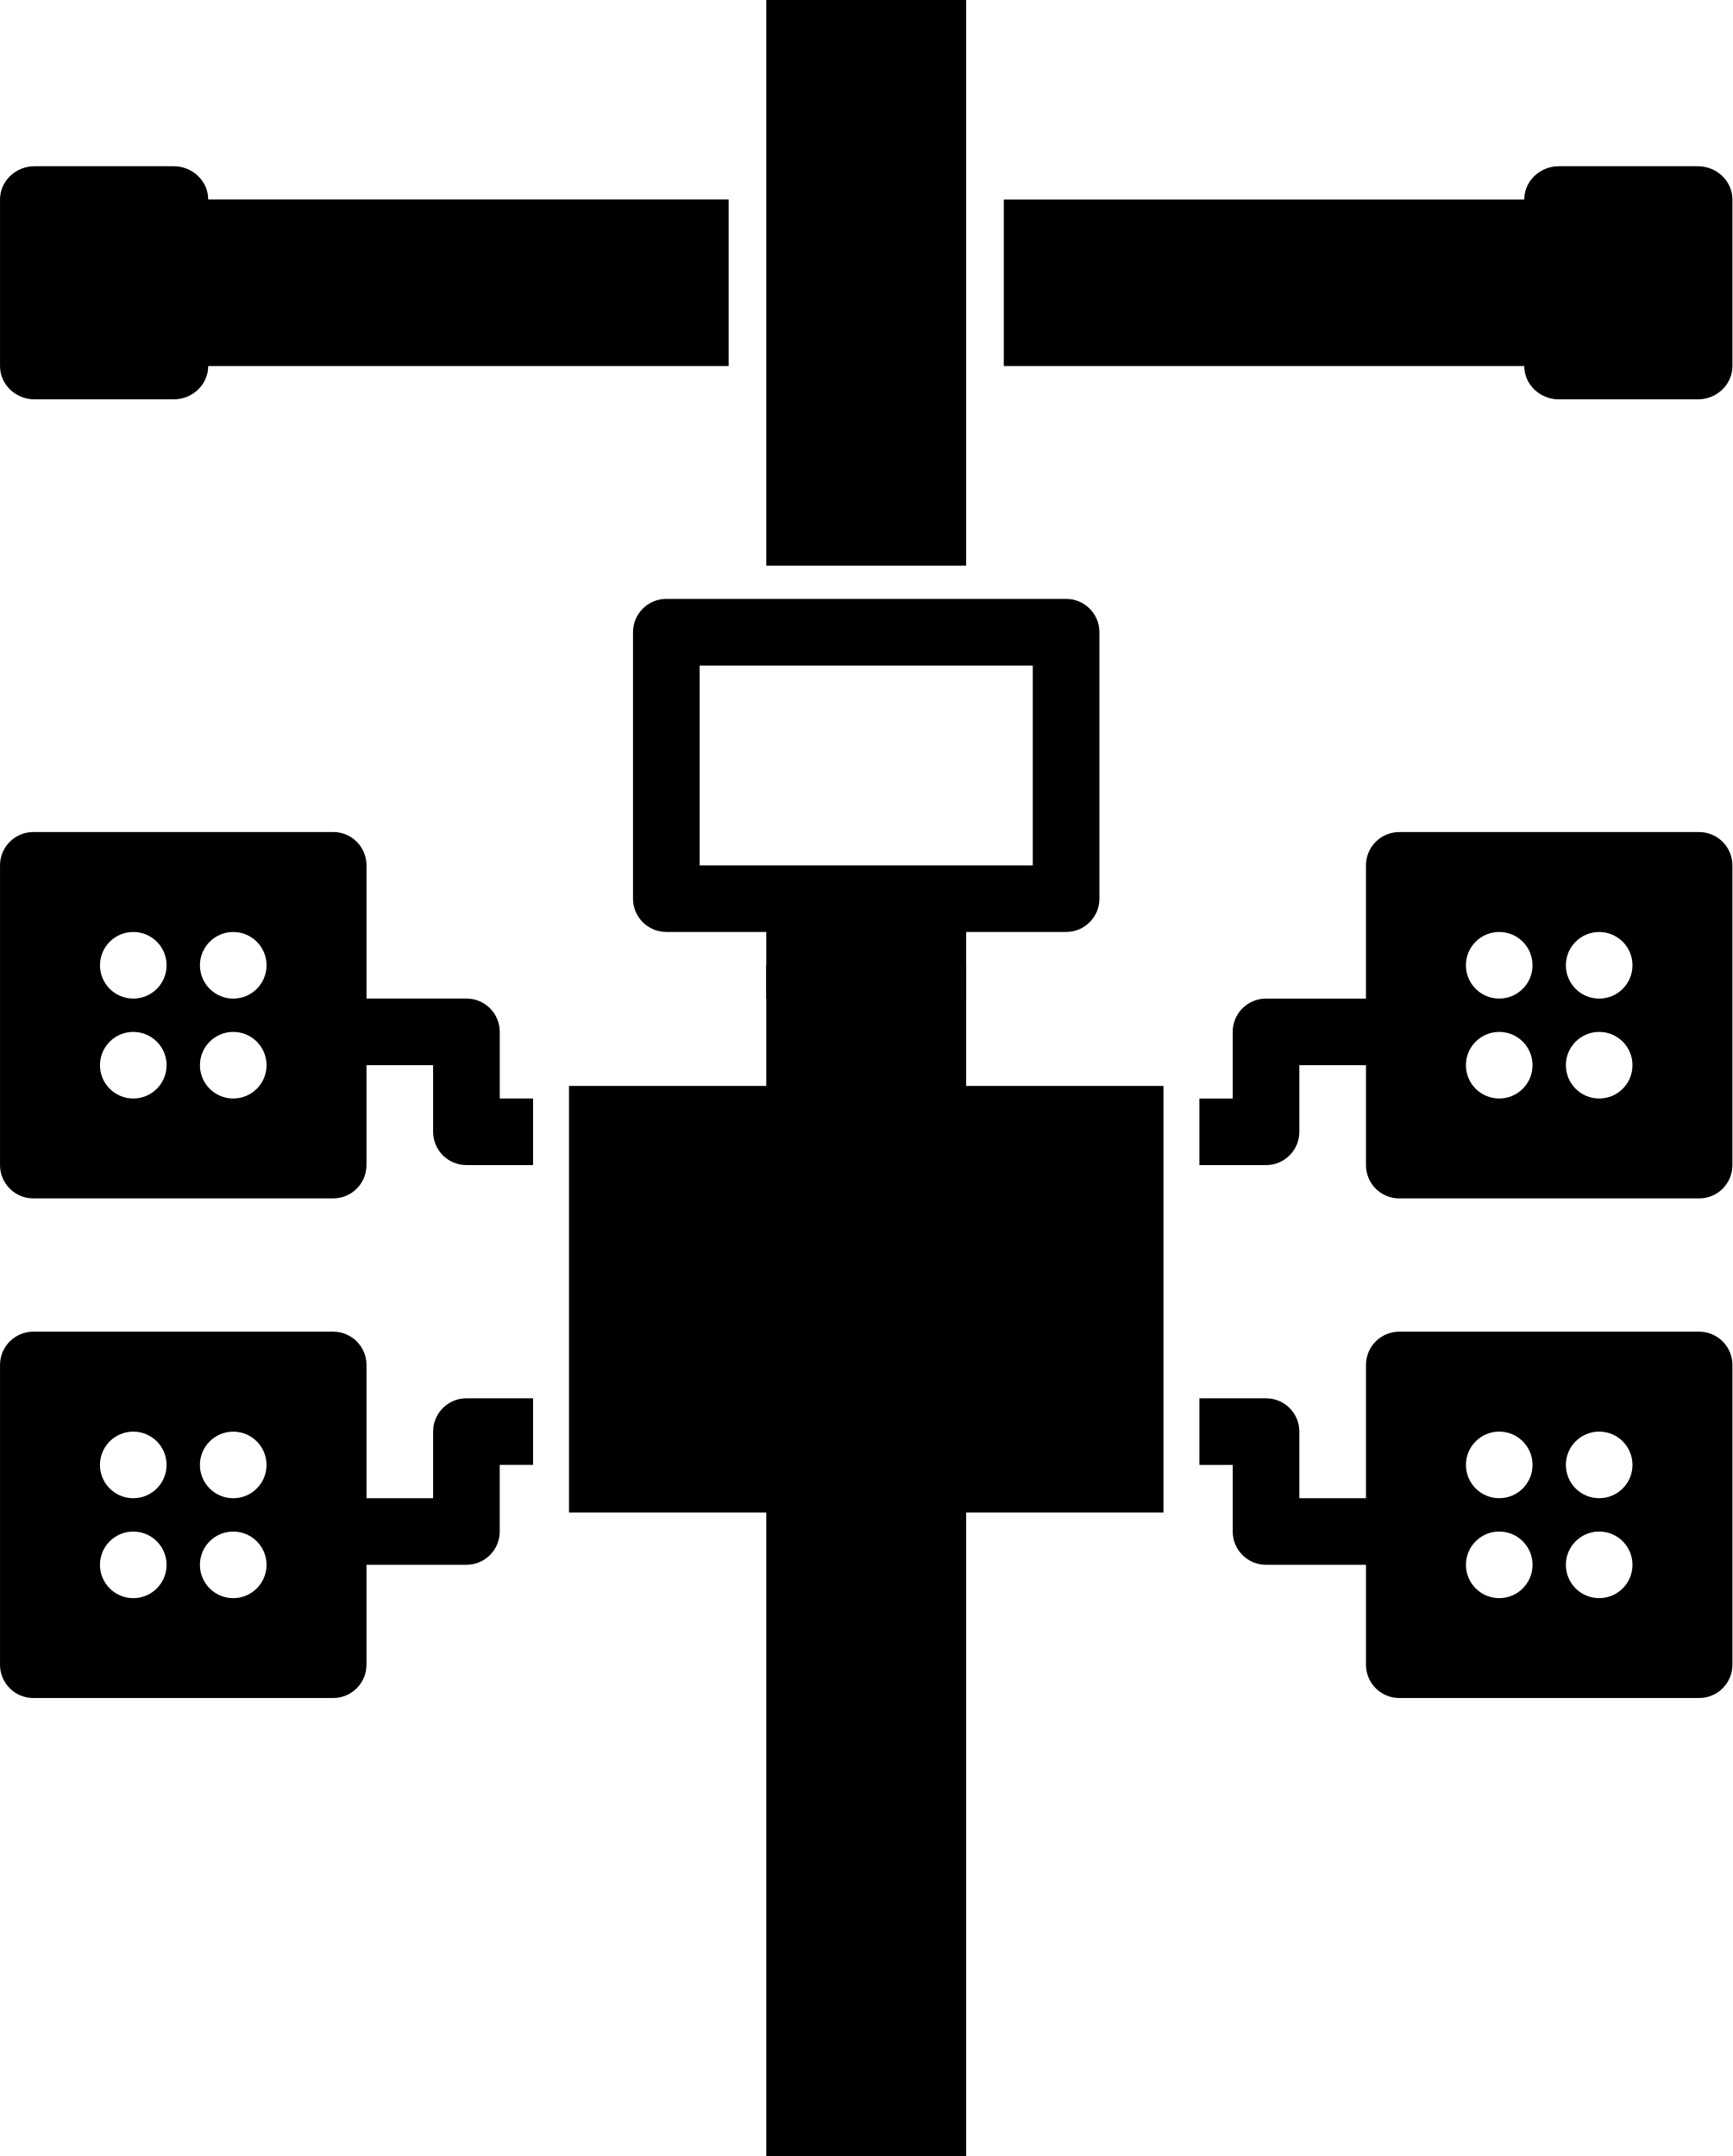
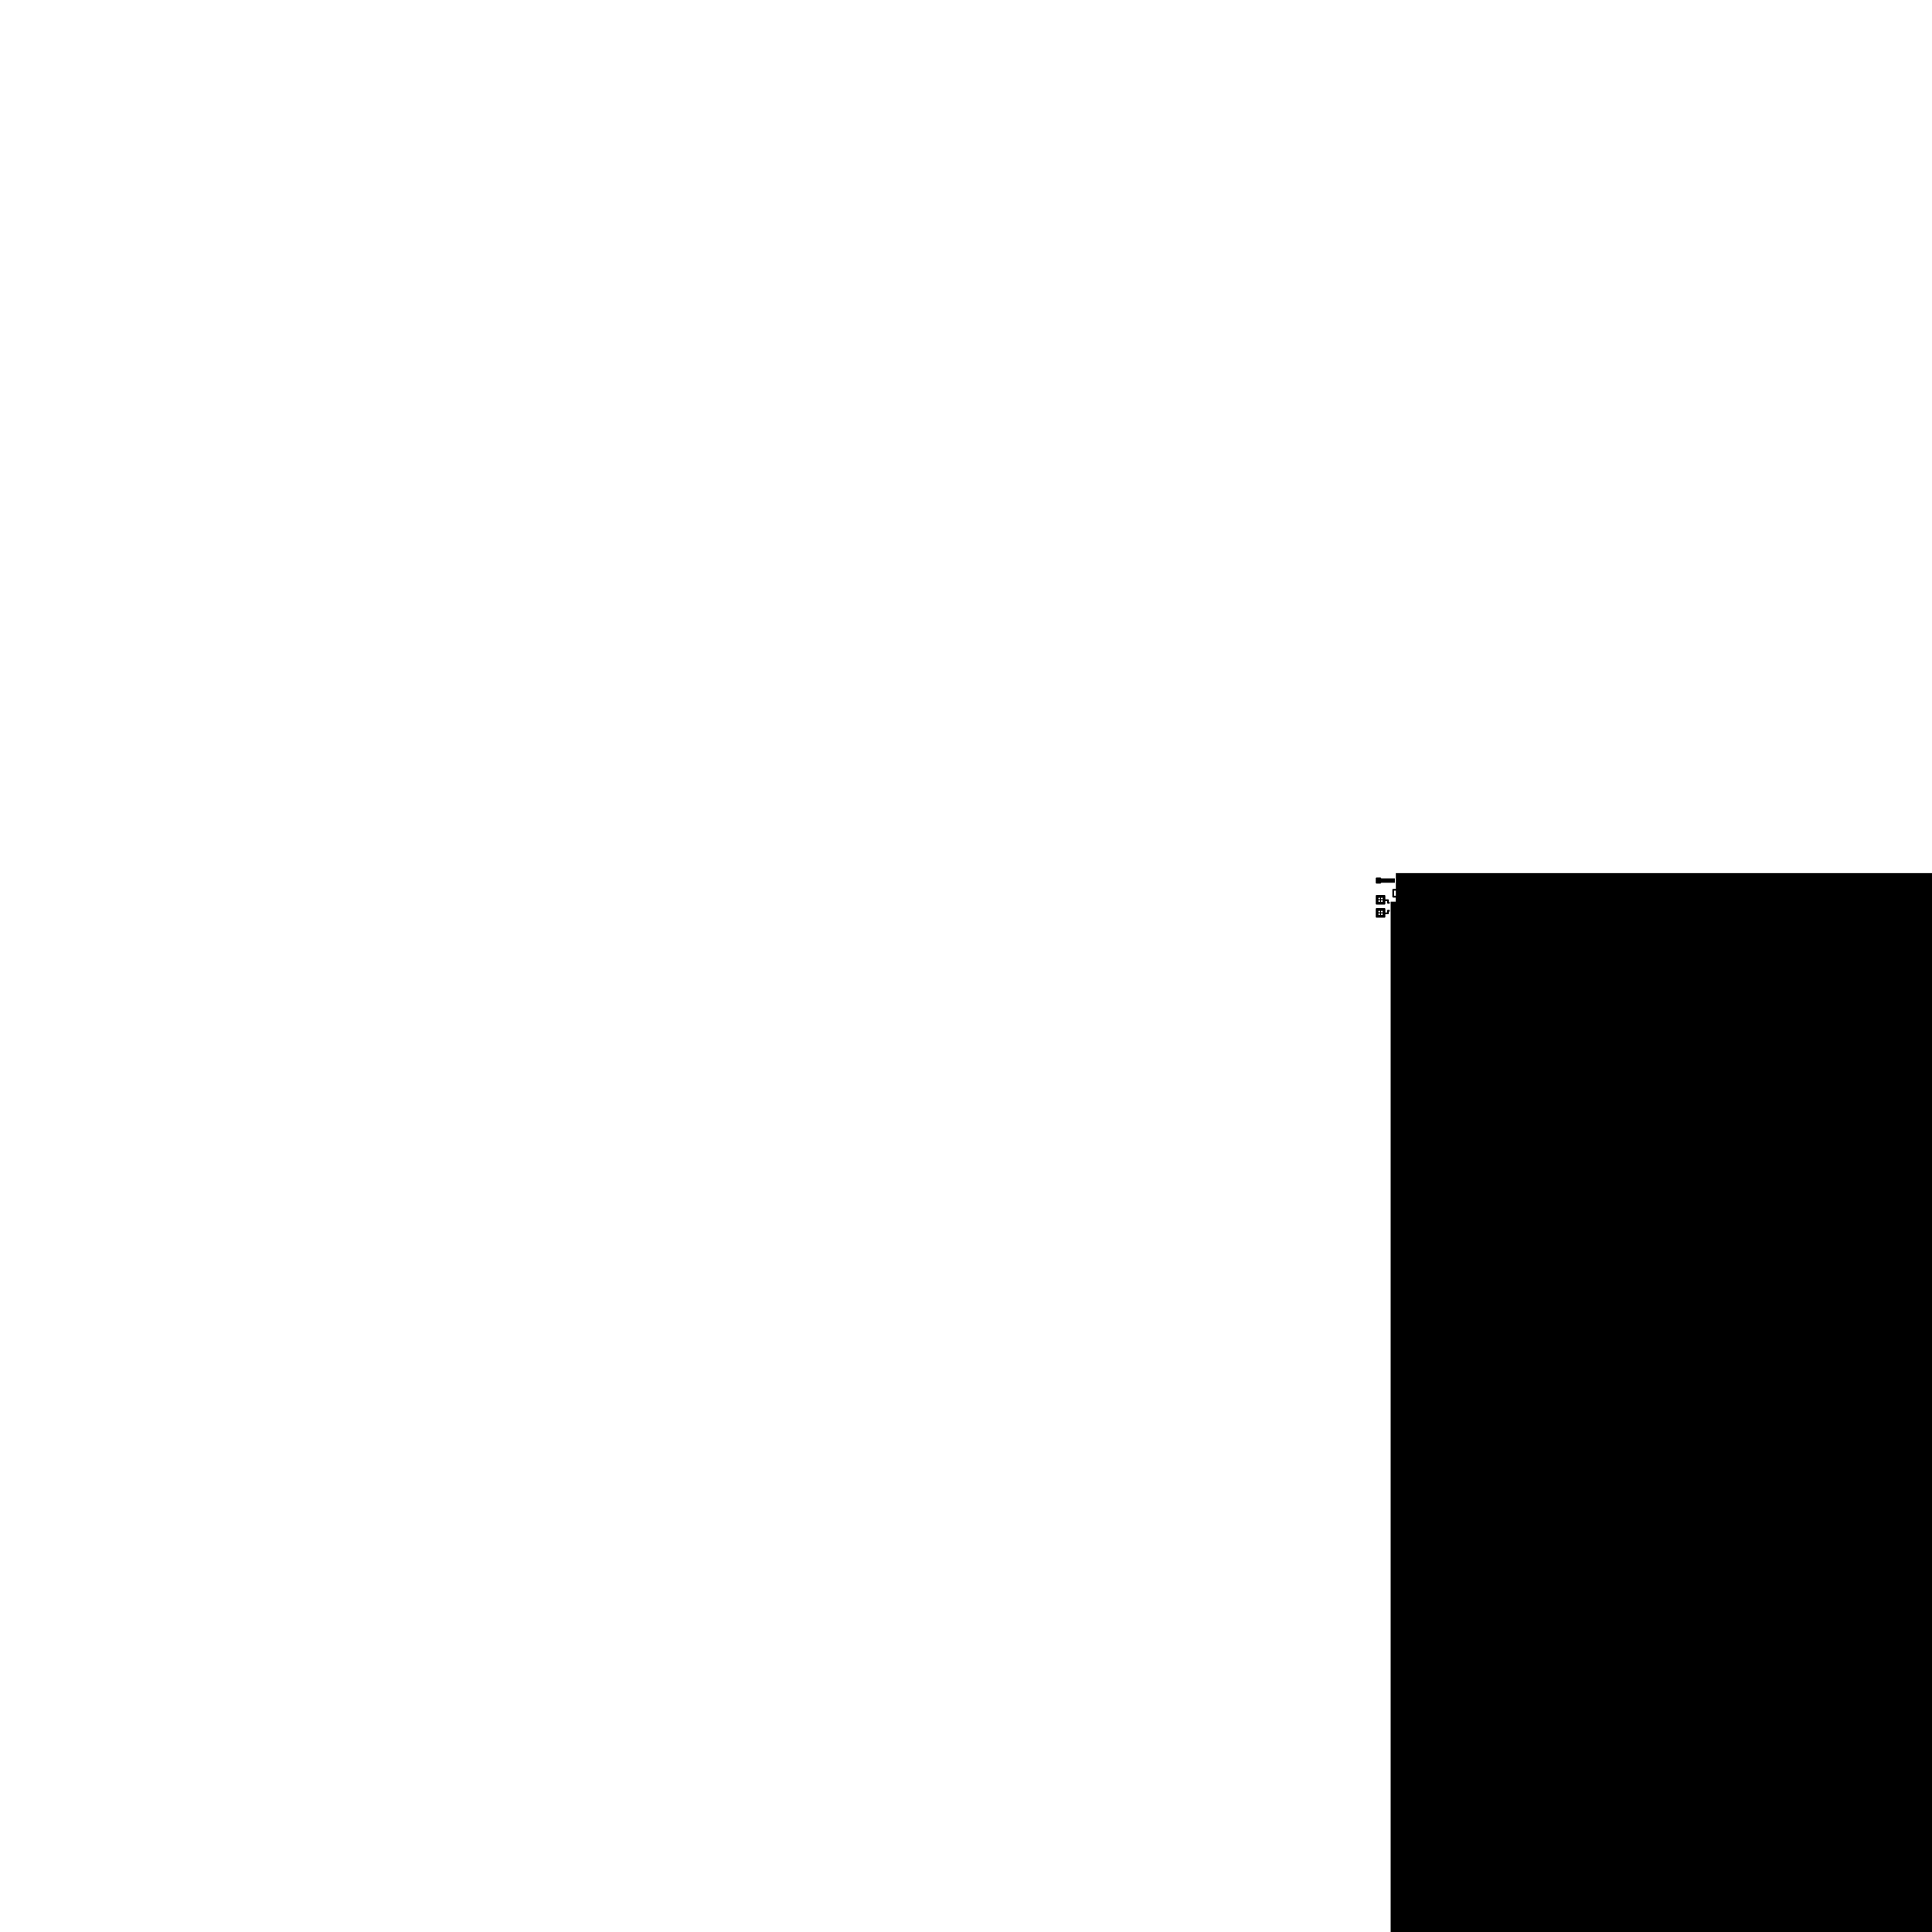
- <svg xmlns="http://www.w3.org/2000/svg" version="1.1" viewBox="-5 -10 81.25 101.14" id="svg23952" xml:space="preserve" width="81.25" height="101.14">
+ <svg xmlns="http://www.w3.org/2000/svg" version="1.1" viewBox="-2464.168 -1570.764 3453.529 3453.529" id="svg23952" xml:space="preserve" width="100%" height="100%">
  <defs id="defs23956" />
  <path d="m -2392.991,-11752.908 v -7.813 h 24.409 c 0,-0.863 0.728,-1.562 1.627,-1.562 h 6.509 c 0.899,0 1.627,0.699 1.627,1.562 v 7.813 c 0,0.863 -0.728,1.562 -1.627,1.562 h -6.509 c -0.899,0 -1.627,-0.699 -1.627,-1.562 z" id="path23926" style="stroke-width:1.021" />
  <path d="m -2408.818,-11741.986 c -0.863,0 -1.562,0.699 -1.562,1.562 v 12.5 c 0,0.863 0.699,1.563 1.562,1.563 h 4.688 v 3.125 h 9.375 v -3.125 h 4.688 c 0.863,0 1.562,-0.7 1.562,-1.563 v -12.5 c 0,-0.863 -0.699,-1.562 -1.562,-1.562 z m 1.562,3.125 h 15.625 v 9.375 h -15.625 z" fill-rule="evenodd" id="path23932" />
  <path d="m -2438.505,-11731.049 c -0.863,0 -1.562,0.699 -1.562,1.562 v 14.062 c 0,0.863 0.699,1.563 1.562,1.563 h 14.062 c 0.863,0 1.562,-0.7 1.562,-1.563 v -4.687 h 3.125 v 3.125 c 0,0.863 0.699,1.562 1.562,1.562 h 3.125 v -3.125 h -1.562 v -3.125 c 0,-0.863 -0.699,-1.562 -1.562,-1.562 h -4.688 v -6.25 c 0,-0.864 -0.699,-1.563 -1.562,-1.563 z m 4.688,7.812 c 0.863,0 1.562,-0.699 1.562,-1.562 0,-0.864 -0.699,-1.563 -1.562,-1.563 -0.863,0 -1.562,0.699 -1.562,1.563 0,0.863 0.699,1.562 1.562,1.562 z m 0,4.688 c 0.863,0 1.562,-0.7 1.562,-1.563 0,-0.863 -0.699,-1.562 -1.562,-1.562 -0.863,0 -1.562,0.699 -1.562,1.562 0,0.863 0.699,1.563 1.562,1.563 z m 6.25,-1.563 c 0,0.863 -0.699,1.563 -1.562,1.563 -0.863,0 -1.562,-0.7 -1.562,-1.563 0,-0.863 0.699,-1.562 1.562,-1.562 0.863,0 1.562,0.699 1.562,1.562 z m -1.562,-3.125 c 0.863,0 1.562,-0.699 1.562,-1.562 0,-0.864 -0.699,-1.563 -1.562,-1.563 -0.863,0 -1.562,0.699 -1.562,1.563 0,0.863 0.699,1.562 1.562,1.562 z" fill-rule="evenodd" id="path23934" />
  <path d="m -2383.818,-11718.549 h 1.562 v -3.125 c 0,-0.864 0.699,-1.563 1.562,-1.563 h 4.688 v -6.25 c 0,-0.863 0.699,-1.562 1.562,-1.562 h 14.062 c 0.863,0 1.562,0.699 1.562,1.562 v 14.062 c 0,0.863 -0.699,1.563 -1.562,1.563 h -14.062 c -0.863,0 -1.562,-0.7 -1.562,-1.563 v -4.687 h -3.125 v 3.125 c 0,0.863 -0.699,1.562 -1.562,1.562 h -3.125 z m 14.062,-4.688 c 0.863,0 1.562,-0.699 1.562,-1.562 0,-0.864 -0.699,-1.563 -1.562,-1.563 -0.863,0 -1.562,0.699 -1.562,1.563 0,0.863 0.699,1.562 1.562,1.562 z m 0,4.688 c 0.863,0 1.562,-0.7 1.562,-1.563 0,-0.863 -0.699,-1.562 -1.562,-1.562 -0.863,0 -1.562,0.699 -1.562,1.562 0,0.863 0.699,1.563 1.562,1.563 z m 6.25,-1.563 c 0,0.863 -0.699,1.563 -1.562,1.563 -0.863,0 -1.562,-0.7 -1.562,-1.563 0,-0.863 0.699,-1.562 1.562,-1.562 0.863,0 1.562,0.699 1.562,1.562 z m -1.562,-3.125 c 0.863,0 1.562,-0.699 1.562,-1.562 0,-0.864 -0.699,-1.563 -1.562,-1.563 -0.863,0 -1.562,0.699 -1.562,1.563 0,0.863 0.699,1.562 1.562,1.562 z" fill-rule="evenodd" id="path23942" />
  <path d="m -2382.255,-11701.361 h -1.562 v -3.125 h 3.125 c 0.863,0 1.562,0.699 1.562,1.562 v 3.125 h 3.125 v -6.25 c 0,-0.863 0.699,-1.562 1.562,-1.562 h 14.062 c 0.863,0 1.562,0.699 1.562,1.562 v 14.062 c 0,0.863 -0.699,1.563 -1.562,1.563 h -14.062 c -0.863,0 -1.562,-0.7 -1.562,-1.563 v -4.687 h -4.688 c -0.863,0 -1.562,-0.7 -1.562,-1.563 z m 14.062,0 c 0,0.863 -0.699,1.562 -1.562,1.562 -0.863,0 -1.562,-0.699 -1.562,-1.562 0,-0.864 0.699,-1.563 1.562,-1.563 0.863,0 1.562,0.699 1.562,1.563 z m 0,4.687 c 0,0.863 -0.699,1.563 -1.562,1.563 -0.863,0 -1.562,-0.7 -1.562,-1.563 0,-0.863 0.699,-1.562 1.562,-1.562 0.863,0 1.562,0.699 1.562,1.562 z m 3.125,1.563 c 0.863,0 1.562,-0.7 1.562,-1.563 0,-0.863 -0.699,-1.562 -1.562,-1.562 -0.863,0 -1.562,0.699 -1.562,1.562 0,0.863 0.699,1.563 1.562,1.563 z m 1.562,-6.25 c 0,0.863 -0.699,1.562 -1.562,1.562 -0.863,0 -1.562,-0.699 -1.562,-1.562 0,-0.864 0.699,-1.563 1.562,-1.563 0.863,0 1.562,0.699 1.562,1.563 z" fill-rule="evenodd" id="path23944" />
  <path d="m -2418.193,-11704.486 c -0.863,0 -1.562,0.699 -1.562,1.562 v 3.125 h -3.125 v -6.25 c 0,-0.863 -0.699,-1.562 -1.562,-1.562 h -14.062 c -0.863,0 -1.562,0.699 -1.562,1.562 v 14.062 c 0,0.863 0.699,1.563 1.562,1.563 h 14.062 c 0.863,0 1.562,-0.7 1.562,-1.563 v -4.687 h 4.688 c 0.863,0 1.562,-0.7 1.562,-1.563 v -3.125 h 1.562 v -3.125 z m -15.625,4.687 c 0.863,0 1.562,-0.699 1.562,-1.562 0,-0.864 -0.699,-1.563 -1.562,-1.563 -0.863,0 -1.562,0.699 -1.562,1.563 0,0.863 0.699,1.562 1.562,1.562 z m 0,4.688 c 0.863,0 1.562,-0.7 1.562,-1.563 0,-0.863 -0.699,-1.562 -1.562,-1.562 -0.863,0 -1.562,0.699 -1.562,1.562 0,0.863 0.699,1.563 1.562,1.563 z m 6.25,-1.563 c 0,0.863 -0.699,1.563 -1.562,1.563 -0.863,0 -1.562,-0.7 -1.562,-1.563 0,-0.863 0.699,-1.562 1.562,-1.562 0.863,0 1.562,0.699 1.562,1.562 z m -1.562,-3.125 c 0.863,0 1.562,-0.699 1.562,-1.562 0,-0.864 -0.699,-1.563 -1.562,-1.563 -0.863,0 -1.562,0.699 -1.562,1.563 0,0.863 0.699,1.562 1.562,1.562 z" fill-rule="evenodd" id="path23946" />
-   <rect style="fill:#000000;stroke-width:8.119;paint-order:stroke markers fill" id="rect24127" width="9.375" height="26.534" x="-2404.13" y="-11770.081" />
+   <rect style="fill:#000000;stroke-width:8.119;paint-order:stroke markers fill" id="rect24127" width="100%" height="100%" x="-2404.13" y="-11770.081" />
  <path d="m -2405.895,-11752.908 v -7.813 h -24.409 c 0,-0.863 -0.728,-1.562 -1.627,-1.562 h -6.509 c -0.899,0 -1.627,0.699 -1.627,1.562 v 7.813 c 0,0.863 0.728,1.562 1.627,1.562 h 6.509 c 0.899,0 1.627,-0.699 1.627,-1.562 z" id="path24237" style="stroke-width:1.021" />
-   <rect style="fill:#000000;stroke-width:11.78;paint-order:stroke markers fill" id="rect24239" width="9.375" height="55.857" x="-2404.13" y="-11724.799" />
-   <rect style="fill:#000000;stroke-width:12.159;paint-order:stroke markers fill" id="rect24241" width="27.88" height="20.009" x="-2413.383" y="-11719.139" />
+   <rect style="fill:#000000;stroke-width:11.78;paint-order:stroke markers fill" id="rect24239" width="100%" height="100%" x="-2404.13" y="-11724.799" />
+   <rect style="fill:#000000;stroke-width:12.159;paint-order:stroke markers fill" id="rect24241" width="100%" height="100%" x="-2413.383" y="-11719.139" />
  <path style="fill:#000000;stroke-width:0.182" d="m -2277.28,-11676.786 c -0.469,-0.557 -0.471,-0.578 -0.471,-3.831 0,-3.614 0.117,-4.113 1.086,-4.614 0.294,-0.152 0.825,-0.276 1.18,-0.276 h 0.646 v -13.284 -13.285 h -2.724 c -2.256,0 -2.707,0.04 -2.627,0.254 0.163,0.424 -0.271,1.696 -0.788,2.31 -0.696,0.827 -1.44,1.076 -3.223,1.076 h -1.548 v 4.231 c 0,4.693 -0.132,5.566 -1.138,7.454 -0.756,1.418 -2.385,2.913 -3.718,3.412 -0.998,0.373 -1.278,0.386 -7.604,0.334 l -6.567,-0.05 -0.929,-0.491 c -1.195,-0.63 -2.62,-2.09 -3.243,-3.321 -0.868,-1.716 -1.012,-2.632 -1.137,-7.243 l -0.117,-4.322 h -1.539 c -1.215,0 -1.679,-0.08 -2.204,-0.374 -0.88,-0.494 -1.5,-1.435 -1.614,-2.445 l -0.092,-0.821 h -2.251 c -3.19,0 -2.979,0.354 -2.979,-4.994 0,-5.212 -0.239,-4.833 3.043,-4.833 h 2.234 v -0.579 c 0,-0.903 0.684,-2.116 1.495,-2.653 0.611,-0.404 0.976,-0.491 2.344,-0.556 l 1.62,-0.08 v -3.845 c 0,-2.606 0.086,-4.235 0.26,-5.057 0.658,-3.104 2.666,-5.495 5.246,-6.245 0.884,-0.257 1.897,-0.291 7.182,-0.242 l 6.153,0.06 1.212,0.597 c 1.935,0.953 3.443,2.901 4.05,5.232 0.212,0.814 0.279,2.089 0.279,5.309 v 4.239 h 1.228 c 1.677,0 2.555,0.282 3.342,1.069 0.612,0.613 1.067,1.646 1.069,2.433 8e-4,0.288 0.248,0.318 2.627,0.318 h 2.625 l 0.062,-5.96 0.062,-5.959 0.475,-1.001 c 0.669,-1.411 1.582,-2.383 2.917,-3.107 l 1.151,-0.624 7.689,-0.05 7.689,-0.05 v -2.813 -2.813 h -4.761 c -4.698,0 -4.771,-0.01 -5.507,-0.437 -1.243,-0.728 -1.561,-1.525 -1.561,-3.91 v -2.022 h 17.398 17.398 l -0.073,2.047 c -0.082,2.322 -0.297,2.908 -1.362,3.721 l -0.668,0.51 -4.973,0.05 -4.973,0.05 v 2.805 2.805 l 7.689,0.05 c 7.458,0.05 7.714,0.07 8.547,0.449 1.204,0.556 2.595,1.922 3.188,3.129 l 0.503,1.024 0.048,24.226 0.048,24.225 0.913,0.09 c 0.618,0.06 1.058,0.224 1.362,0.51 l 0.449,0.422 v 3.789 c 0,3.547 -0.023,3.813 -0.364,4.154 -0.361,0.361 -0.607,0.364 -27.826,0.364 h -27.462 z m 50.44,-32.697 c -0.047,-23.524 -0.055,-23.986 -0.408,-24.571 -0.198,-0.327 -0.682,-0.819 -1.076,-1.092 l -0.716,-0.496 -19.851,-0.05 c -13.779,-0.04 -20.057,0.01 -20.525,0.141 -0.82,0.238 -1.687,0.942 -2.107,1.71 -0.289,0.528 -0.316,2.295 -0.361,24.454 l -0.049,23.884 h 22.571 22.571 z m -38.967,-14.435 -0.479,-0.377 v -3.78 c 0,-3.611 0.017,-3.795 0.383,-4.127 0.37,-0.334 0.943,-0.348 16.48,-0.395 l 16.097,-0.05 0.535,0.535 0.535,0.535 v 3.393 c 0,3.424 -0.081,3.924 -0.712,4.409 -0.222,0.17 -4.006,0.223 -16.324,0.227 -15.951,0.01 -16.038,0 -16.514,-0.371 z m -25.538,27.792 c 1.198,-0.5 2.374,-2.319 2.657,-4.106 l 0.139,-0.877 -0.949,0.435 c -1.068,0.488 -1.644,0.4 -2.156,-0.33 -0.694,-0.991 -0.224,-1.728 1.724,-2.708 l 1.442,-0.725 v -3.172 -3.172 l -0.773,0.442 c -0.425,0.244 -1.002,0.444 -1.282,0.445 -1.05,0 -1.784,-1.408 -1.169,-2.249 0.128,-0.175 0.885,-0.666 1.683,-1.09 l 1.45,-0.773 0.05,-3.129 c 0.027,-1.722 -0.014,-3.129 -0.091,-3.129 -0.077,0 -0.409,0.164 -0.737,0.364 -0.861,0.525 -1.744,0.478 -2.212,-0.116 -0.814,-1.036 -0.372,-1.793 1.638,-2.803 l 1.442,-0.725 v -3.186 -3.186 l -0.904,0.458 c -0.497,0.252 -1.055,0.458 -1.24,0.458 -0.449,0 -1.1,-0.628 -1.244,-1.201 -0.201,-0.802 0.193,-1.277 1.753,-2.106 l 1.48,-0.787 -0.094,-0.85 c -0.112,-1.01 -0.784,-2.408 -1.502,-3.126 -1.111,-1.112 -1.125,-1.114 -7.075,-1.179 -6.051,-0.07 -6.92,0.03 -7.96,0.887 -0.789,0.651 -1.55,2.127 -1.751,3.397 l -0.146,0.921 1.265,0.612 c 1.311,0.634 2.131,1.395 2.131,1.977 0,0.184 -0.212,0.587 -0.471,0.895 -0.58,0.689 -1.155,0.719 -2.213,0.114 l -0.773,-0.442 v 3.172 3.172 l 1.442,0.725 c 2.01,1.01 2.453,1.767 1.638,2.803 -0.47,0.597 -1.329,0.637 -2.36,0.111 l -0.721,-0.367 8e-4,3.143 7e-4,3.142 1.526,0.78 c 1.643,0.839 2.061,1.363 1.828,2.29 -0.254,1.011 -1.239,1.277 -2.446,0.661 -0.392,-0.2 -0.758,-0.364 -0.812,-0.364 -0.054,0 -0.098,1.391 -0.098,3.092 v 3.091 l 1.442,0.725 c 2.02,1.016 2.488,1.833 1.606,2.803 -0.614,0.675 -1.05,0.721 -2.05,0.215 -0.489,-0.248 -0.907,-0.433 -0.928,-0.411 -0.135,0.138 0.395,2.161 0.747,2.849 0.477,0.932 1.411,1.902 2.094,2.173 0.745,0.295 12.256,0.258 12.975,-0.04 z m -10.526,-5.842 c -0.286,-0.286 -0.447,-0.654 -0.447,-1.022 0,-0.486 0.29,-0.869 1.869,-2.465 1.731,-1.75 1.921,-1.889 2.573,-1.889 0.649,0 0.85,0.145 2.59,1.872 1.624,1.612 1.886,1.954 1.886,2.465 0,0.784 -0.692,1.486 -1.465,1.486 -0.456,0 -0.817,-0.237 -1.785,-1.171 l -1.213,-1.171 -1.206,1.171 c -1.384,1.344 -2.018,1.507 -2.801,0.724 z m 0,-8.371 c -0.853,-0.853 -0.653,-1.392 1.237,-3.33 1.838,-1.886 2.487,-2.292 3.222,-2.018 0.571,0.213 3.391,2.965 3.766,3.676 0.327,0.62 0.207,1.243 -0.337,1.75 -0.722,0.672 -1.33,0.489 -2.668,-0.802 l -1.213,-1.171 -1.206,1.171 c -1.384,1.344 -2.018,1.508 -2.801,0.724 z m 0,-8.371 c -0.287,-0.287 -0.447,-0.653 -0.447,-1.026 0,-0.488 0.277,-0.862 1.75,-2.361 0.962,-0.979 1.978,-1.875 2.256,-1.99 0.721,-0.299 1.229,0.02 3.178,1.989 1.524,1.54 1.634,1.701 1.634,2.398 0,0.885 -0.536,1.437 -1.394,1.437 -0.421,0 -0.816,-0.263 -1.756,-1.171 l -1.213,-1.171 -1.206,1.171 c -1.384,1.344 -2.018,1.508 -2.801,0.724 z m 0,-8.371 c -0.288,-0.287 -0.447,-0.653 -0.447,-1.027 0,-0.491 0.283,-0.868 1.84,-2.45 1.012,-1.029 2.036,-1.919 2.276,-1.979 0.242,-0.06 0.666,0.01 0.953,0.157 0.517,0.268 3.099,2.902 3.614,3.687 0.539,0.823 -0.205,2.059 -1.239,2.059 -0.446,0 -0.817,-0.244 -1.774,-1.167 l -1.211,-1.167 -1.23,1.167 c -1.405,1.333 -2.012,1.49 -2.782,0.72 z m -8.272,9.993 v -5.741 l -1.228,0.05 -1.228,0.05 -0.048,5.687 -0.048,5.687 h 1.276 1.276 z m 27.072,0.05 -0.048,-5.687 -1.166,-0.06 c -0.809,-0.04 -1.213,0.02 -1.319,0.182 -0.084,0.13 -0.147,2.714 -0.141,5.741 l 0.011,5.505 h 1.355 1.355 l -0.048,-5.687 z m -32.531,-0.03 v -2.074 h -1.274 -1.274 v 2.074 2.073 h 1.274 1.274 z m 40.763,-0.01 v -2.082 h -2.628 -2.628 l -0.056,2.082 -0.056,2.082 2.684,0 2.684,0 v -2.082 z m 28.024,-24.396 v -2.821 h -2.548 -2.548 v 2.821 2.821 h 2.548 2.548 z m -33.014,57.002 c 12.361,29.761 6.18,14.881 0,0 z m 13.135,-74.244 c -0.016,-3.028 0.018,-5.831 0.099,-6.23 0.081,-0.398 0.351,-0.992 0.601,-1.319 0.92,-1.206 -0.03,-1.141 16.631,-1.141 16.288,0 15.59,-0.04 16.506,0.941 0.914,0.979 0.964,1.367 0.964,7.515 l 0.039,8.286 c -11.599,0 -23.198,0 -34.797,0 z" id="path24255" />
  <g id="g24265" transform="matrix(0.1737981,0,0,0.1737981,-2176.019,-11762.283)">
    <circle cx="328" cy="424" r="8" id="circle24257" />
    <circle cx="296" cy="424" r="8" id="circle24259" />
    <circle cx="264" cy="424" r="8" id="circle24261" />
    <path d="m 496,432 h -96 v -64 h 16 v -48 h -24 c 0,-5.826 -1.573,-11.289 -4.305,-16 H 400 c 13.233,0 24,-10.767 24,-24 v -9.376 c 9.311,-3.303 16,-12.195 16,-22.624 v -32 c 0,-13.234 -10.766,-24 -24,-24 H 304 c -13.234,0 -24,10.766 -24,24 v 32 c 0,10.429 6.689,19.321 16,22.624 V 280 c 0,13.233 10.767,24 24,24 h 12.305 C 329.573,308.711 328,314.174 328,320 H 219.314 L 144,244.687 V 208 h 32 v -64 h -32 v -32 h 192 v 16 h -16 v 48 h 80 V 128 H 384 V 80 h 16 V 32 H 384 V 0 H 336 V 32 H 288 V 48 H 144 V 32 H 128 V 0 H 80 V 32 H 64 V 272 H 40 C 17.944,272 0,289.944 0,312 v 48 c 0,22.056 17.944,40 40,40 h 24 v 96 h 336 v -16 h 96 z M 416,256 h -12.686 l -16,-16 H 424 v 8 c 0,4.411 -3.589,8 -8,8 z m -112,0 c -4.411,0 -8,-3.589 -8,-8 v -8 h 20.686 l 16,16 z m 35.314,-32 16,-16 h 25.373 l -16,16 z m 16,32 -16,-16 h 25.372 l 16,16 z M 424,216 v 8 h -36.686 l 16,-16 H 416 c 4.411,0 8,3.589 8,8 z m -120,-8 h 28.686 l -16,16 H 296 v -8 c 0,-4.411 3.589,-8 8,-8 z m 8,72 v -8 h 96 v 8 c 0,4.411 -3.589,8 -8,8 h -80 c -4.411,0 -8,-3.589 -8,-8 z m 48,24 c 8.822,0 16,7.178 16,16 h -32 c 0,-8.822 7.178,-16 16,-16 z m 40,32 v 16 H 64 v -16 z m -288,32 h 240 v 80 H 112 Z m 84.686,-48 H 144 V 267.314 Z M 160,160 v 32 h -16 v -32 z m 224,0 h -48 v -16 h 48 z M 368,128 H 352 V 80 h 16 z M 352,16 h 16 v 16 h -16 z m -48,32 h 80 v 16 h -80 z m -16,16 v 16 h 48 V 96 H 144 V 64 Z M 96,16 h 16 V 32 H 96 Z M 80,48 h 48 V 320 H 80 V 288 H 96 V 272 H 80 Z M 40,384 C 26.767,384 16,373.233 16,360 v -48 c 0,-13.233 10.767,-24 24,-24 h 24 v 32 H 48 v 48 h 16 v 16 z m 40,96 V 368 h 16 v 96 h 272 v -96 h 16 v 112 z m 400,-16 h -80 v -16 h 80 z" id="path24263" />
  </g>
  <path d="m -2042.328,-11665.774 v 0 c -1.718,0 -3.111,-1.393 -3.111,-3.111 v -94.487 c 0,-1.718 1.393,-3.111 3.111,-3.111 1.717,0 3.11,1.393 3.11,3.111 v 94.487 c 0,1.718 -1.393,3.111 -3.11,3.111" style="fill:#000000;fill-opacity:1;fill-rule:nonzero;stroke:none;stroke-width:0.012" id="path24617" />
  <path d="m -1952.767,-11664.024 v 0 c -1.718,0 -3.111,-1.393 -3.111,-3.112 v -94.486 c 0,-1.718 1.393,-3.111 3.111,-3.111 1.718,0 3.111,1.393 3.111,3.111 v 94.486 c 0,1.719 -1.393,3.112 -3.111,3.112" style="fill:#000000;fill-opacity:1;fill-rule:nonzero;stroke:none;stroke-width:0.012" id="path24619" />
  <path d="m -2036.766,-11706.407 h 77.857 v -4.535 h -77.857 v 4.535" style="fill:#000000;fill-opacity:1;fill-rule:nonzero;stroke:none;stroke-width:0.012" id="path24621" />
  <path d="m -1957.663,-11701.921 c -1.124,0 -2.037,-0.911 -2.037,-2.035 v -9.635 c 0,-1.125 0.912,-2.036 2.037,-2.036 1.124,0 2.035,0.911 2.035,2.036 v 9.635 c 0,1.124 -0.911,2.035 -2.035,2.035" style="fill:#000000;fill-opacity:1;fill-rule:nonzero;stroke:none;stroke-width:0.012" id="path24623" />
  <path d="m -2037.598,-11701.921 c -1.124,0 -2.035,-0.911 -2.035,-2.035 v -9.635 c 0,-1.125 0.911,-2.036 2.035,-2.036 1.124,0 2.037,0.911 2.037,2.036 v 9.635 c 0,1.124 -0.912,2.035 -2.037,2.035" style="fill:#000000;fill-opacity:1;fill-rule:nonzero;stroke:none;stroke-width:0.012" id="path24625" />
  <path d="m -1970.806,-11719.363 c -0.01,1.177 -1.127,2.122 -2.421,2.11 l -9.238,-0.07 c -0.735,-0.01 -1.3,-0.68 -1.293,-1.503 l 0.016,-2.011 c 0.01,-0.825 0.583,-1.582 1.318,-1.697 l 9.252,-1.445 c 1.295,-0.202 2.398,0.578 2.39,1.753 z m -40.948,0.307 c -0.01,0.824 -0.583,1.488 -1.317,1.483 l -9.239,-0.07 c -1.294,-0.01 -2.396,-0.974 -2.387,-2.149 l 0.024,-2.868 c 0.01,-1.176 1.126,-1.938 2.417,-1.715 l 9.227,1.595 c 0.734,0.126 1.298,0.894 1.292,1.719 z m -6.76,-26.306 c 0.288,-0.977 0.68,-1.917 1.167,-2.798 v 0.02 c 0.337,-0.459 0.673,-0.917 1.008,-1.376 0.774,-0.82 1.821,-1.27 2.903,-1.247 l 33.458,0.27 c 2.769,0.02 4.429,2.564 4.99,5.483 l 2.059,9.597 -48.321,-0.39 z m 51.197,13.886 -1.074,-1.805 c 3.258,-0.983 5.07,-3.402 4.762,-5.179 -0.161,-0.928 -0.952,-1.976 -2.079,-2.343 -1.459,-0.477 -2.669,0.449 -2.812,0.563 -0.417,0.824 -0.835,1.651 -1.252,2.477 l -2.055,-9.251 c -0.849,-3.812 -2.914,-7.162 -6.545,-7.192 -12.078,-0.09 -24.156,-0.177 -36.233,-0.266 -3.631,-0.03 -5.512,3.356 -6.656,7.092 l -2.914,9.471 -1.35,-2.792 c -0.057,-0.06 -1.435,-1.3 -3.035,-0.69 -1.083,0.414 -1.744,1.48 -1.889,2.375 -0.291,1.798 1.308,4.073 4.144,5.015 -6.845,4.709 -5.971,13.052 -5.381,22.305 -0.01,0.115 -0.01,0.23 0,0.346 l -0.041,5.149 c 0,1.23 0.911,2.232 2.049,2.245 l 8.783,0.07 c 1.138,0.01 2.069,-0.982 2.087,-2.212 l 0.014,-1.796 41.636,0.335 -0.014,1.797 c 0,1.231 0.911,2.233 2.05,2.245 l 8.806,0.07 c 1.139,0.01 2.07,-0.982 2.087,-2.211 l 0.033,-3.992 c 0.78,-12.05 1.232,-16.916 -3.117,-21.829" style="fill:#000000;fill-opacity:1;fill-rule:evenodd;stroke:none;stroke-width:0.012" id="path24627" />
  <path d="m 42.077,7.173 v -7.812 h 24.409 c 0,-0.863 0.728,-1.563 1.627,-1.563 h 6.509 c 0.899,0 1.627,0.699 1.627,1.563 V 7.173 c 0,0.863 -0.728,1.562 -1.627,1.562 H 68.114 c -0.899,0 -1.627,-0.699 -1.627,-1.562 z" id="path23926-6" style="stroke-width:1.021" />
  <path d="m 26.25,18.095 c -0.863,0 -1.562,0.699 -1.562,1.562 v 12.5 c 0,0.863 0.699,1.562 1.562,1.562 h 4.688 v 3.125 h 9.375 v -3.125 H 45 c 0.863,0 1.562,-0.699 1.562,-1.562 v -12.5 c 0,-0.863 -0.699,-1.562 -1.562,-1.562 z m 1.562,3.125 h 15.625 v 9.375 h -15.625 z" fill-rule="evenodd" id="path23932-2" />
  <path d="m -3.437,29.032 c -0.863,0 -1.562,0.699 -1.562,1.562 v 14.062 c 0,0.863 0.699,1.562 1.562,1.562 h 14.062 c 0.863,0 1.562,-0.699 1.562,-1.562 v -4.688 h 3.125 v 3.125 c 0,0.863 0.699,1.562 1.562,1.562 H 20 v -3.125 h -1.562 v -3.125 c 0,-0.863 -0.699,-1.562 -1.562,-1.562 h -4.688 v -6.25 c 0,-0.863 -0.699,-1.562 -1.562,-1.562 z m 4.688,7.812 c 0.863,0 1.562,-0.699 1.562,-1.562 0,-0.863 -0.699,-1.562 -1.562,-1.562 -0.863,0 -1.562,0.699 -1.562,1.562 0,0.863 0.699,1.562 1.562,1.562 z m 0,4.688 c 0.863,0 1.562,-0.699 1.562,-1.562 0,-0.863 -0.699,-1.562 -1.562,-1.562 -0.863,0 -1.562,0.699 -1.562,1.562 0,0.863 0.699,1.562 1.562,1.562 z m 6.25,-1.562 c 0,0.863 -0.699,1.562 -1.562,1.562 -0.863,0 -1.562,-0.699 -1.562,-1.562 0,-0.863 0.699,-1.562 1.562,-1.562 0.863,0 1.562,0.699 1.562,1.562 z m -1.562,-3.125 c 0.863,0 1.562,-0.699 1.562,-1.562 0,-0.863 -0.699,-1.562 -1.562,-1.562 -0.863,0 -1.562,0.699 -1.562,1.562 0,0.863 0.699,1.562 1.562,1.562 z" fill-rule="evenodd" id="path23934-9" />
  <path d="m 51.25,41.532 h 1.562 v -3.125 c 0,-0.863 0.699,-1.562 1.562,-1.562 h 4.688 v -6.25 c 0,-0.863 0.699,-1.562 1.562,-1.562 h 14.062 c 0.863,0 1.562,0.699 1.562,1.562 v 14.062 c 0,0.863 -0.699,1.562 -1.562,1.562 H 60.625 c -0.863,0 -1.562,-0.699 -1.562,-1.562 v -4.688 h -3.125 v 3.125 c 0,0.863 -0.699,1.562 -1.562,1.562 H 51.25 Z m 14.062,-4.688 c 0.863,0 1.562,-0.699 1.562,-1.562 0,-0.863 -0.699,-1.562 -1.562,-1.562 -0.863,0 -1.562,0.699 -1.562,1.562 0,0.863 0.699,1.562 1.562,1.562 z m 0,4.688 c 0.863,0 1.562,-0.699 1.562,-1.562 0,-0.863 -0.699,-1.562 -1.562,-1.562 -0.863,0 -1.562,0.699 -1.562,1.562 0,0.863 0.699,1.562 1.562,1.562 z m 6.25,-1.562 c 0,0.863 -0.699,1.562 -1.562,1.562 -0.863,0 -1.562,-0.699 -1.562,-1.562 0,-0.863 0.699,-1.562 1.562,-1.562 0.863,0 1.562,0.699 1.562,1.562 z m -1.562,-3.125 c 0.863,0 1.562,-0.699 1.562,-1.562 0,-0.863 -0.699,-1.562 -1.562,-1.562 -0.863,0 -1.562,0.699 -1.562,1.562 0,0.863 0.699,1.562 1.562,1.562 z" fill-rule="evenodd" id="path23942-1" />
  <path d="m 52.813,58.72 h -1.562 v -3.125 h 3.125 c 0.863,0 1.562,0.699 1.562,1.562 v 3.125 h 3.125 v -6.25 c 0,-0.863 0.699,-1.562 1.562,-1.562 h 14.062 c 0.863,0 1.562,0.699 1.562,1.562 v 14.062 c 0,0.863 -0.699,1.562 -1.562,1.562 h -14.062 c -0.863,0 -1.562,-0.699 -1.562,-1.562 v -4.688 h -4.688 c -0.863,0 -1.562,-0.699 -1.562,-1.562 z m 14.062,0 c 0,0.863 -0.699,1.562 -1.562,1.562 -0.863,0 -1.562,-0.699 -1.562,-1.562 0,-0.863 0.699,-1.562 1.562,-1.562 0.863,0 1.562,0.699 1.562,1.562 z m 0,4.688 c 0,0.863 -0.699,1.562 -1.562,1.562 -0.863,0 -1.562,-0.699 -1.562,-1.562 0,-0.863 0.699,-1.562 1.562,-1.562 0.863,0 1.562,0.699 1.562,1.562 z m 3.125,1.562 c 0.863,0 1.562,-0.699 1.562,-1.562 0,-0.863 -0.699,-1.562 -1.562,-1.562 -0.863,0 -1.562,0.699 -1.562,1.562 0,0.863 0.699,1.562 1.562,1.562 z m 1.562,-6.25 c 0,0.863 -0.699,1.562 -1.562,1.562 -0.863,0 -1.562,-0.699 -1.562,-1.562 0,-0.863 0.699,-1.562 1.562,-1.562 0.863,0 1.562,0.699 1.562,1.562 z" fill-rule="evenodd" id="path23944-2" />
  <path d="m 16.875,55.595 c -0.863,0 -1.562,0.699 -1.562,1.562 v 3.125 h -3.125 v -6.25 c 0,-0.863 -0.699,-1.562 -1.562,-1.562 H -3.437 c -0.863,0 -1.562,0.699 -1.562,1.562 v 14.062 c 0,0.863 0.699,1.562 1.562,1.562 h 14.062 c 0.863,0 1.562,-0.699 1.562,-1.562 v -4.688 h 4.688 c 0.863,0 1.562,-0.699 1.562,-1.562 v -3.125 H 20 v -3.125 z m -15.625,4.688 c 0.863,0 1.562,-0.699 1.562,-1.562 0,-0.863 -0.699,-1.562 -1.562,-1.562 -0.863,0 -1.562,0.699 -1.562,1.562 0,0.863 0.699,1.562 1.562,1.562 z m 0,4.688 c 0.863,0 1.562,-0.699 1.562,-1.562 0,-0.863 -0.699,-1.562 -1.562,-1.562 -0.863,0 -1.562,0.699 -1.562,1.562 0,0.863 0.699,1.562 1.562,1.562 z m 6.25,-1.562 c 0,0.863 -0.699,1.562 -1.562,1.562 -0.863,0 -1.562,-0.699 -1.562,-1.562 0,-0.863 0.699,-1.562 1.562,-1.562 0.863,0 1.562,0.699 1.562,1.562 z m -1.562,-3.125 c 0.863,0 1.562,-0.699 1.562,-1.562 0,-0.863 -0.699,-1.562 -1.562,-1.562 -0.863,0 -1.562,0.699 -1.562,1.562 0,0.863 0.699,1.562 1.562,1.562 z" fill-rule="evenodd" id="path23946-7" />
-   <rect style="fill:#000000;stroke-width:8.119;paint-order:stroke markers fill" id="rect24127-0" width="9.375" height="26.534" x="30.938" y="-10" />
+   <rect style="fill:#000000;stroke-width:8.119;paint-order:stroke markers fill" id="rect24127-0" width="100%" height="100%" x="30.938" y="-10" />
  <path d="M 29.173,7.173 V -0.64 H 4.764 c 0,-0.863 -0.728,-1.563 -1.627,-1.563 h -6.509 c -0.899,0 -1.627,0.699 -1.627,1.563 V 7.173 c 0,0.863 0.728,1.562 1.627,1.562 h 6.509 c 0.899,0 1.627,-0.699 1.627,-1.562 z" id="path24237-9" style="stroke-width:1.021" />
-   <rect style="fill:#000000;stroke-width:11.78;paint-order:stroke markers fill" id="rect24239-3" width="9.375" height="55.857" x="30.938" y="35.282" />
-   <rect style="fill:#000000;stroke-width:12.159;paint-order:stroke markers fill" id="rect24241-6" width="27.88" height="20.009" x="21.685" y="40.942" />
+   <rect style="fill:#000000;stroke-width:11.78;paint-order:stroke markers fill" id="rect24239-3" width="100%" height="100%" x="30.938" y="35.282" />
+   <rect style="fill:#000000;stroke-width:12.159;paint-order:stroke markers fill" id="rect24241-6" width="100%" height="100%" x="21.685" y="40.942" />
</svg>
